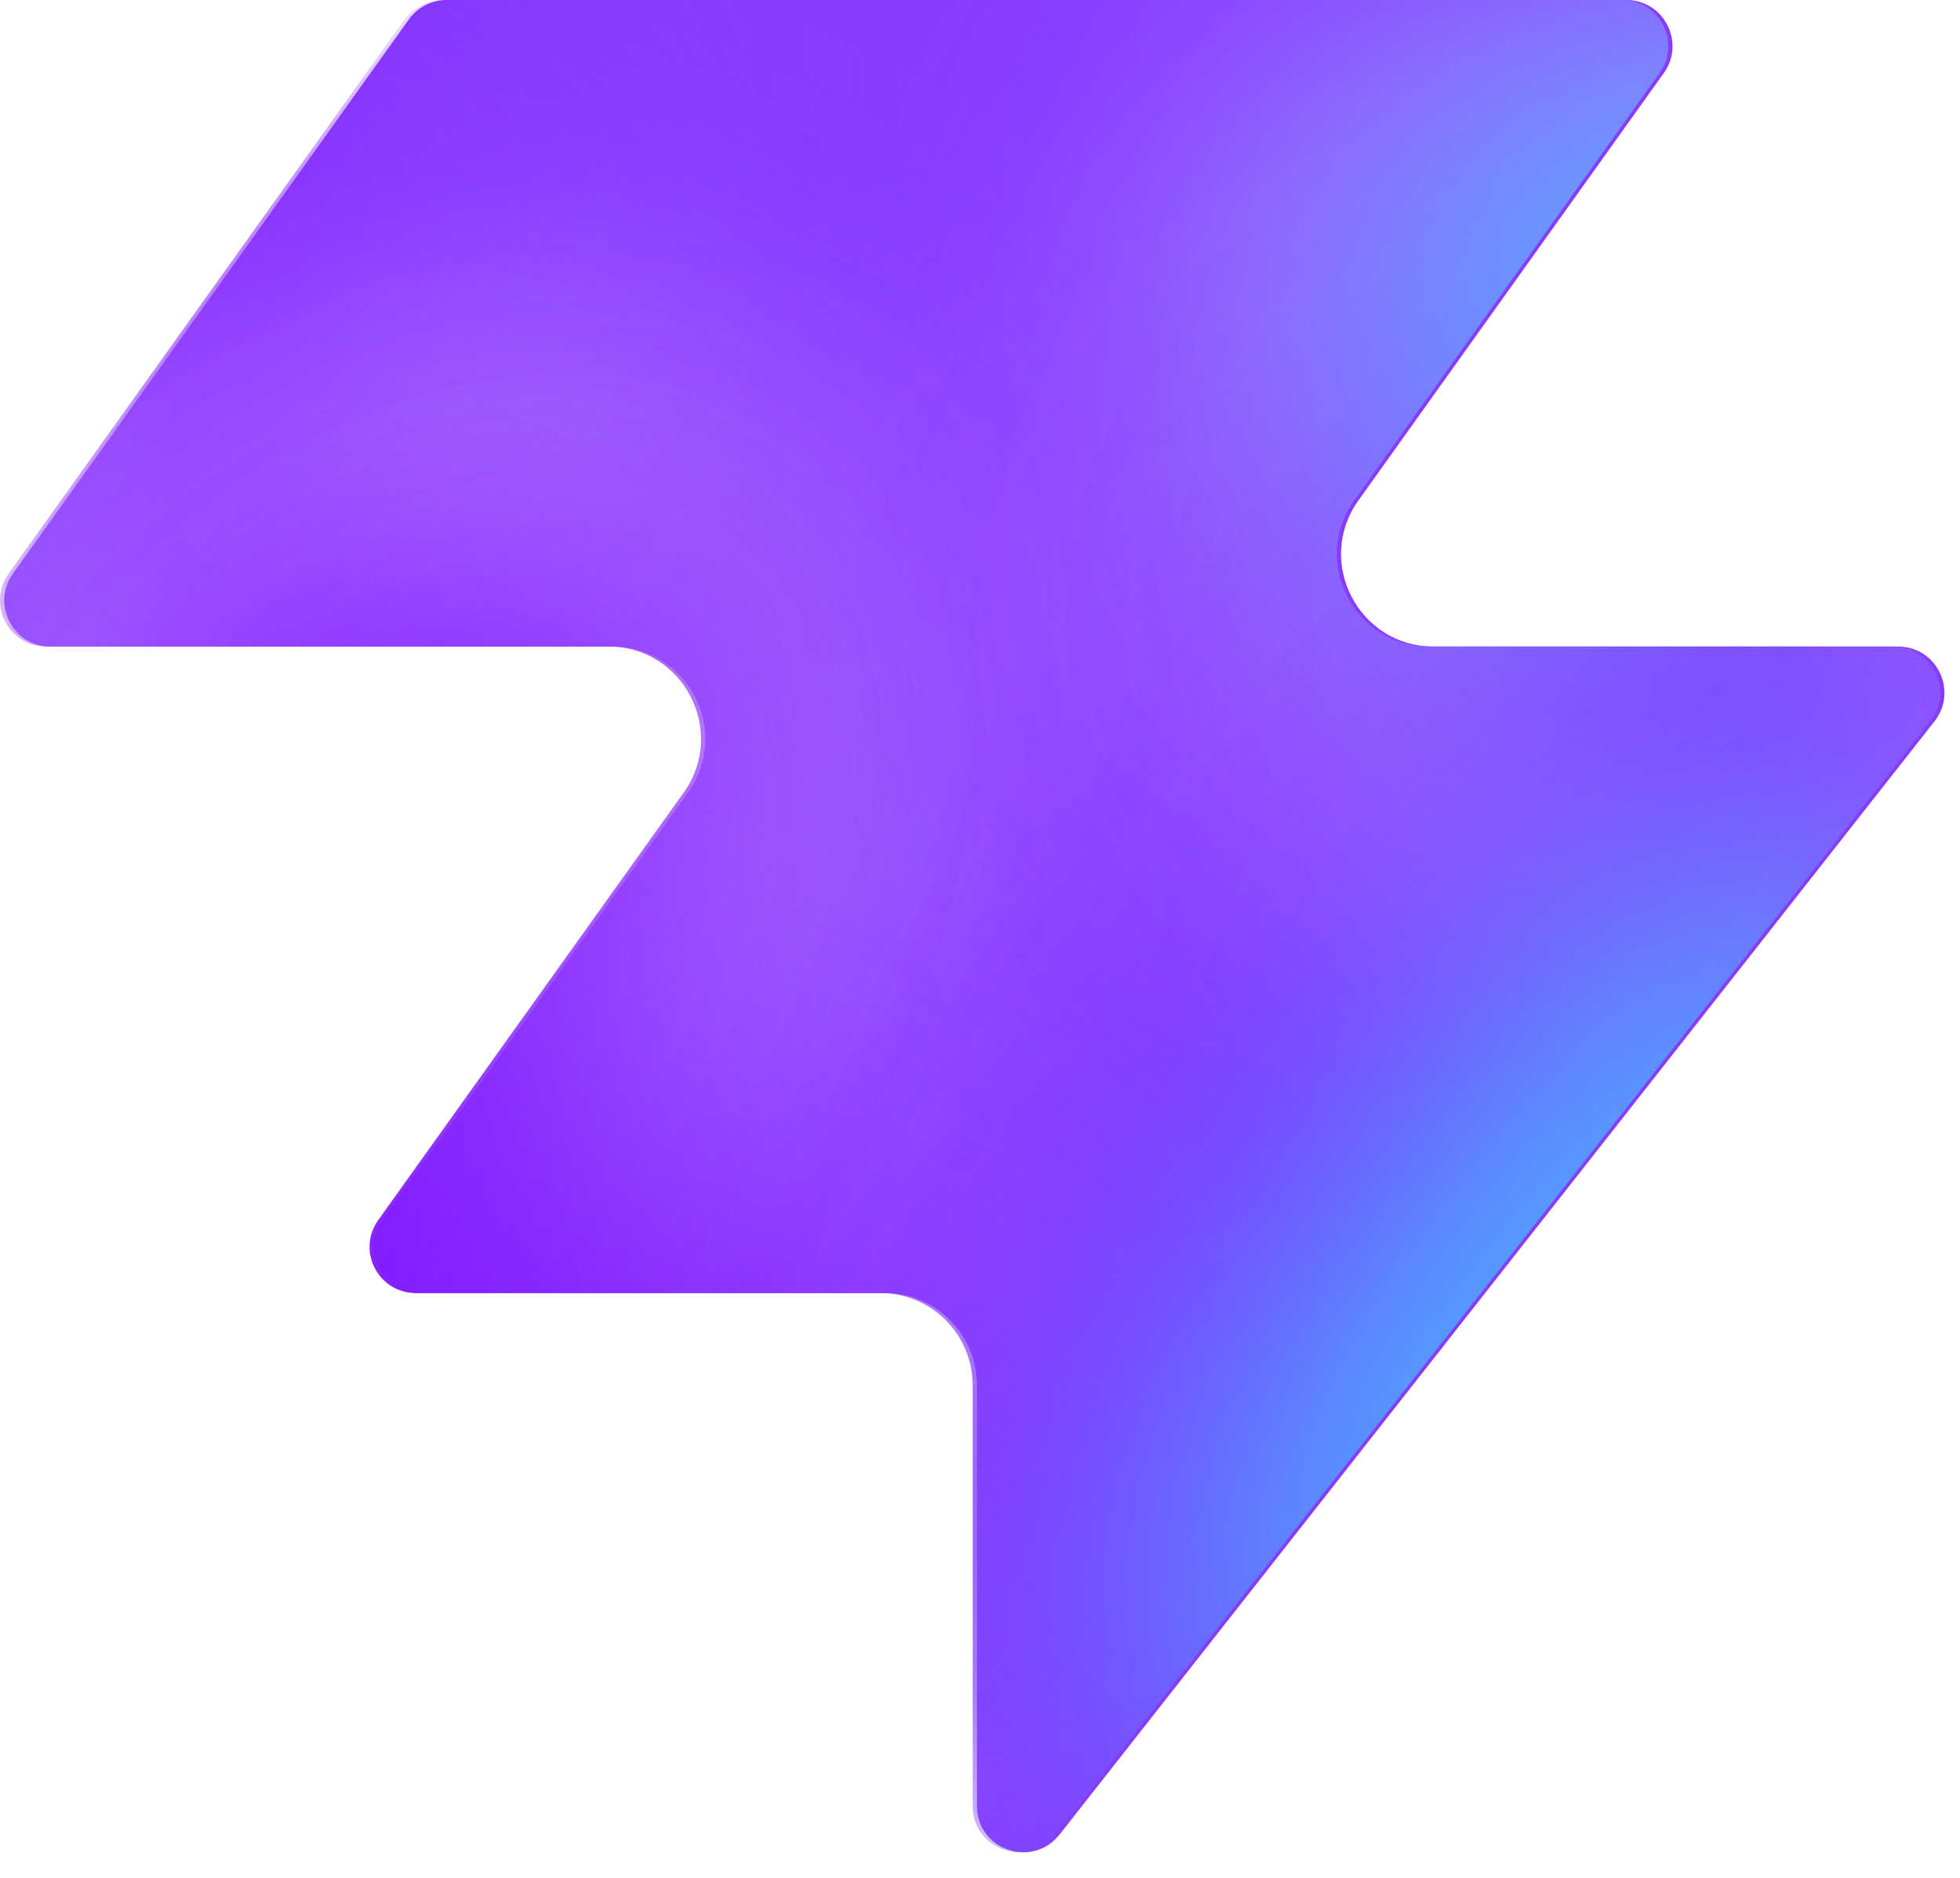
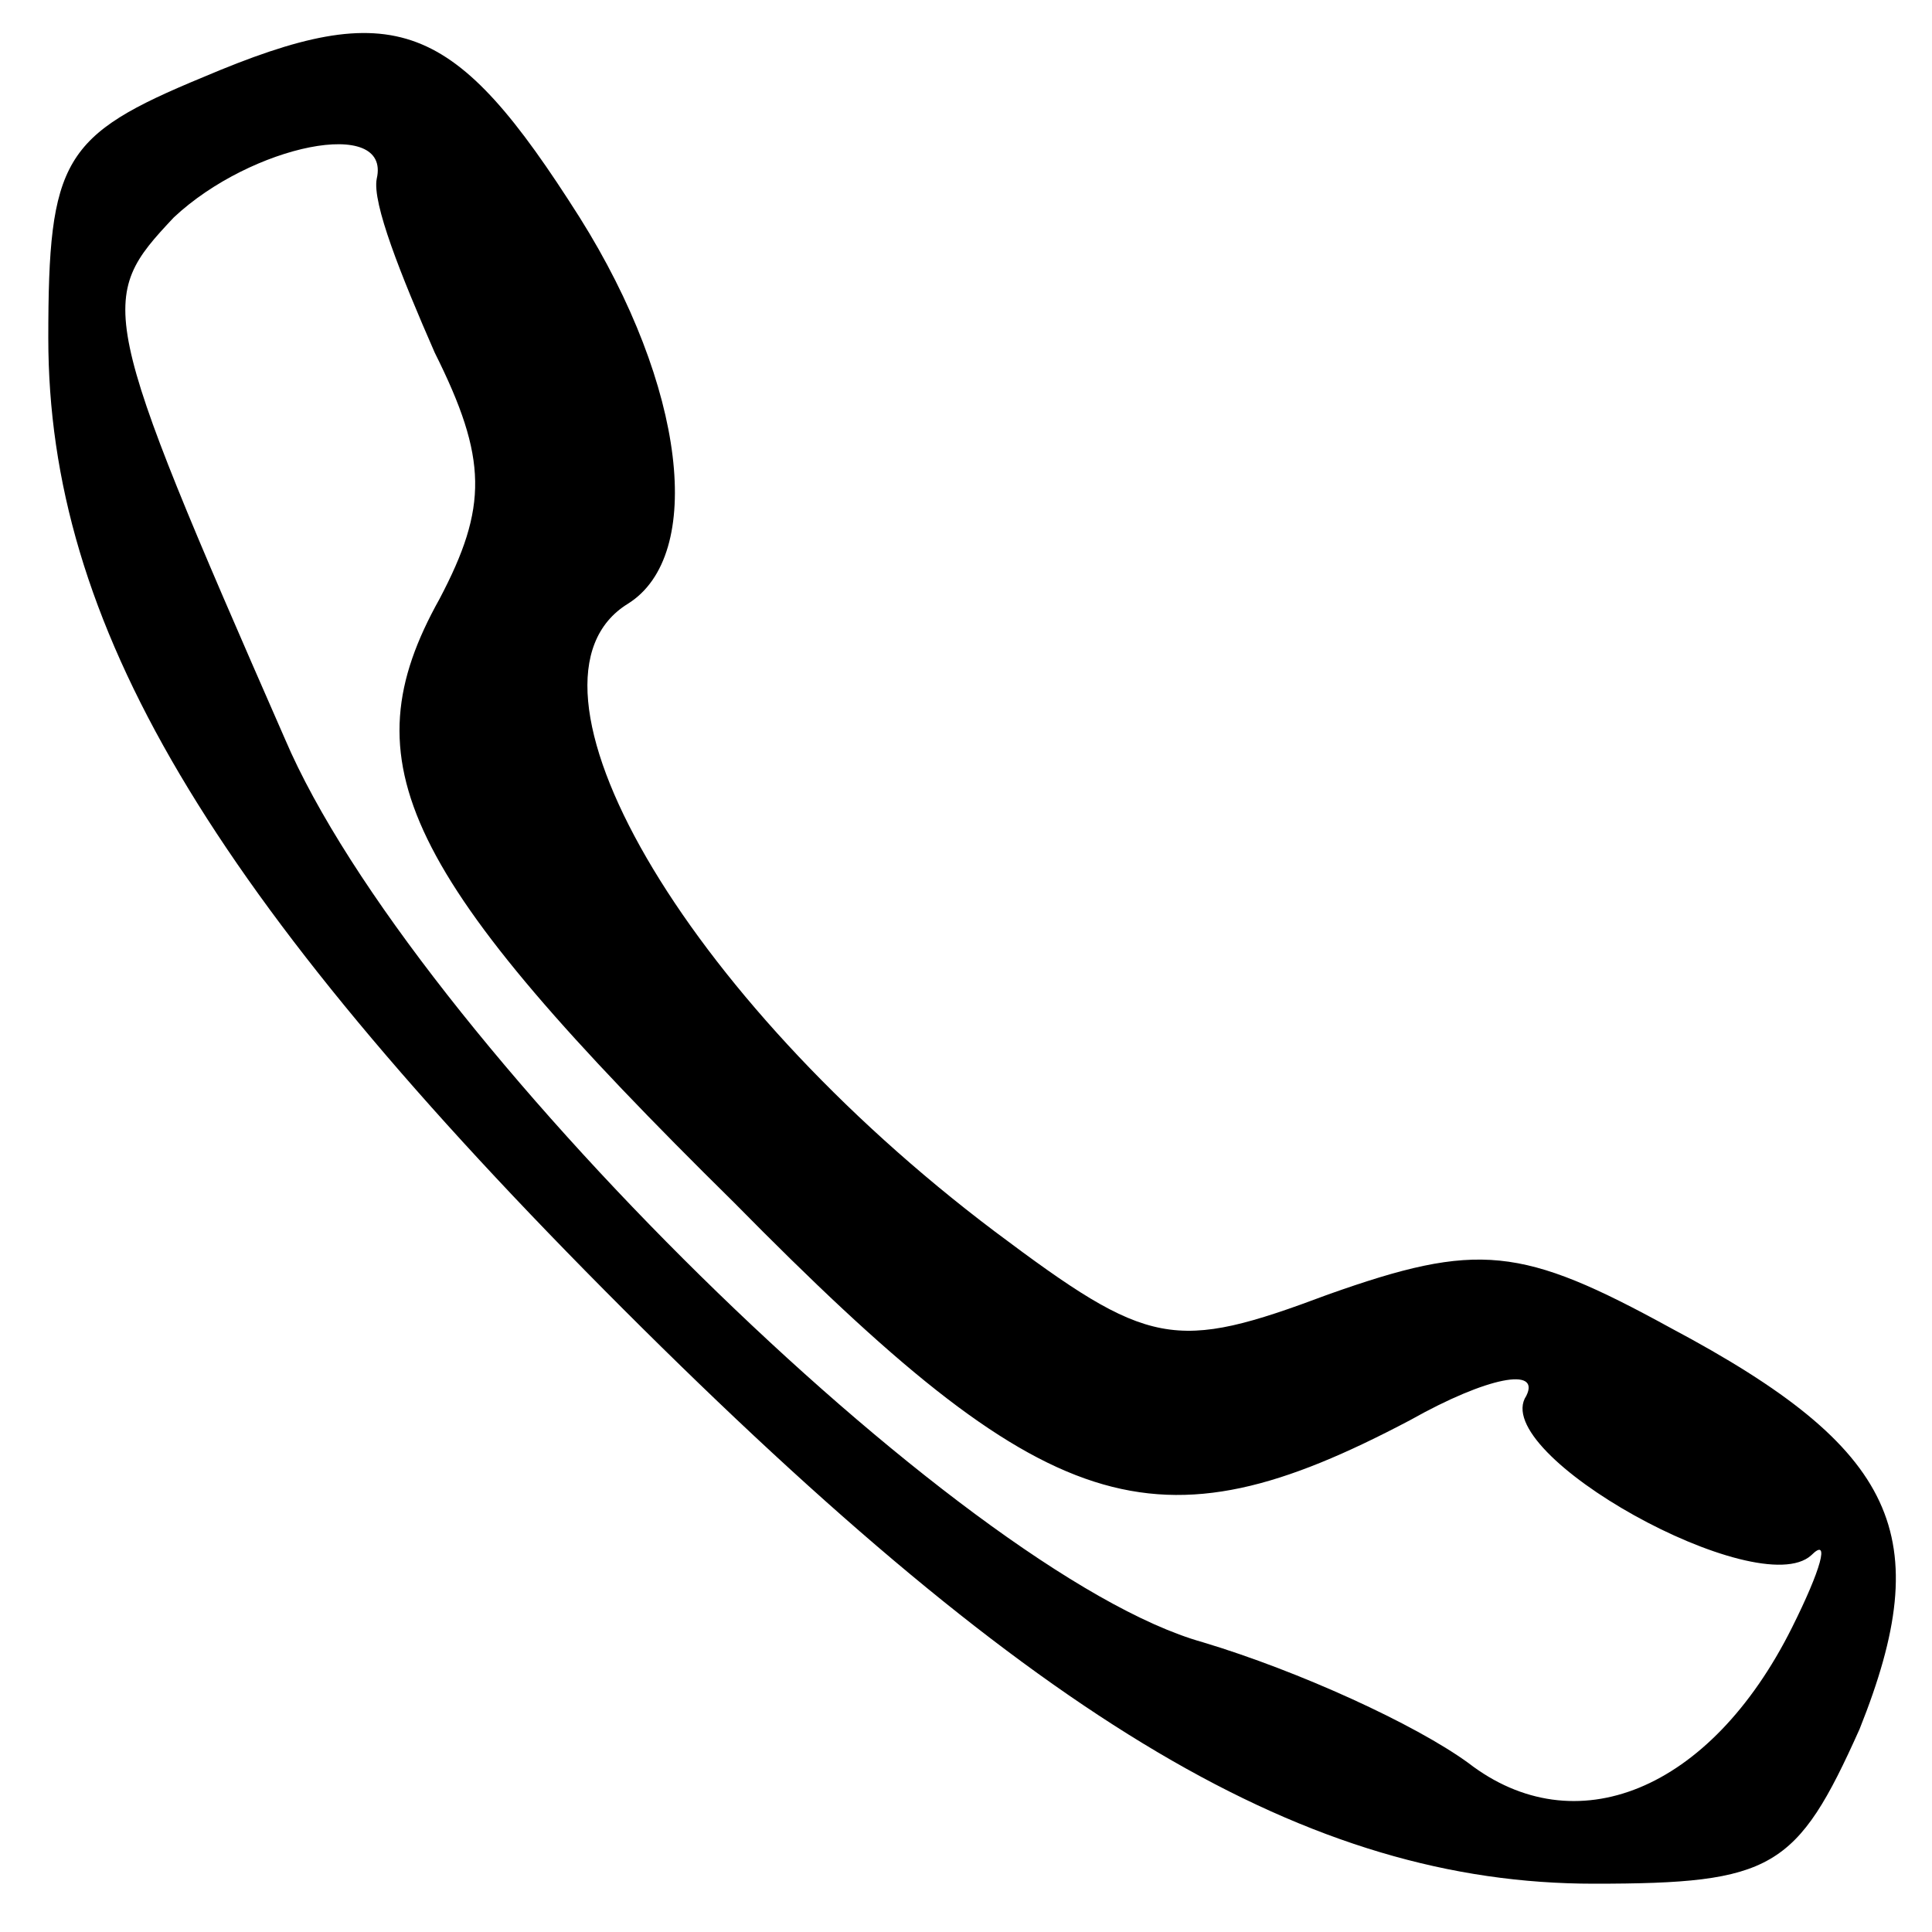
- <svg xmlns="http://www.w3.org/2000/svg" width="48" height="46" fill="none" viewBox="0 0 48 46">
-   <path fill="#863bff" d="M25.946 44.938c-.664.845-2.021.375-2.021-.698V33.937a2.26 2.26 0 0 0-2.262-2.262H10.287c-.92 0-1.456-1.04-.92-1.788l7.48-10.471c1.07-1.497 0-3.578-1.842-3.578H1.237c-.92 0-1.456-1.04-.92-1.788L10.013.474c.214-.297.556-.474.92-.474h28.894c.92 0 1.456 1.04.92 1.788l-7.48 10.471c-1.07 1.498 0 3.579 1.842 3.579h11.377c.943 0 1.473 1.088.89 1.83L25.947 44.94z" style="fill:#863bff;fill:color(display-p3 .525 .23 1);fill-opacity:1" />
-   <mask id="a" width="48" height="46" x="0" y="0" maskUnits="userSpaceOnUse" style="mask-type:alpha">
-     <path fill="#000" d="M25.842 44.938c-.664.844-2.021.375-2.021-.698V33.937a2.26 2.26 0 0 0-2.262-2.262H10.183c-.92 0-1.456-1.04-.92-1.788l7.48-10.471c1.07-1.498 0-3.579-1.842-3.579H1.133c-.92 0-1.456-1.04-.92-1.787L9.91.473c.214-.297.556-.474.92-.474h28.894c.92 0 1.456 1.04.92 1.788l-7.48 10.471c-1.07 1.498 0 3.578 1.842 3.578h11.377c.943 0 1.473 1.088.89 1.832L25.843 44.94z" style="fill:#000;fill-opacity:1" />
-   </mask>
-   <g mask="url(#a)">
-     <g filter="url(#b)">
-       <ellipse cx="5.508" cy="14.704" fill="#ede6ff" rx="5.508" ry="14.704" style="fill:#ede6ff;fill:color(display-p3 .927 .903 1);fill-opacity:1" transform="matrix(.00324 1 1 -.00324 -4.47 31.516)" />
-     </g>
-     <g filter="url(#c)">
-       <ellipse cx="10.399" cy="29.851" fill="#ede6ff" rx="10.399" ry="29.851" style="fill:#ede6ff;fill:color(display-p3 .927 .903 1);fill-opacity:1" transform="matrix(.00324 1 1 -.00324 -39.328 7.883)" />
-     </g>
-     <g filter="url(#d)">
-       <ellipse cx="5.508" cy="30.487" fill="#7e14ff" rx="5.508" ry="30.487" style="fill:#7e14ff;fill:color(display-p3 .492 .077 1);fill-opacity:1" transform="rotate(89.814 -25.913 -14.639)scale(1 -1)" />
-     </g>
-     <g filter="url(#e)">
-       <ellipse cx="5.508" cy="30.599" fill="#7e14ff" rx="5.508" ry="30.599" style="fill:#7e14ff;fill:color(display-p3 .492 .077 1);fill-opacity:1" transform="rotate(89.814 -32.644 -3.334)scale(1 -1)" />
-     </g>
-     <g filter="url(#f)">
-       <ellipse cx="5.508" cy="30.599" fill="#7e14ff" rx="5.508" ry="30.599" style="fill:#7e14ff;fill:color(display-p3 .492 .077 1);fill-opacity:1" transform="matrix(.00324 1 1 -.00324 -34.34 30.47)" />
-     </g>
-     <g filter="url(#g)">
-       <ellipse cx="14.072" cy="22.078" fill="#ede6ff" rx="14.072" ry="22.078" style="fill:#ede6ff;fill:color(display-p3 .927 .903 1);fill-opacity:1" transform="rotate(93.35 24.506 48.493)scale(-1 1)" />
-     </g>
-     <g filter="url(#h)">
-       <ellipse cx="3.47" cy="21.501" fill="#7e14ff" rx="3.47" ry="21.501" style="fill:#7e14ff;fill:color(display-p3 .492 .077 1);fill-opacity:1" transform="rotate(89.009 28.708 47.59)scale(-1 1)" />
-     </g>
-     <g filter="url(#i)">
-       <ellipse cx="3.47" cy="21.501" fill="#7e14ff" rx="3.47" ry="21.501" style="fill:#7e14ff;fill:color(display-p3 .492 .077 1);fill-opacity:1" transform="rotate(89.009 28.708 47.59)scale(-1 1)" />
-     </g>
-     <g filter="url(#j)">
-       <ellipse cx=".387" cy="8.972" fill="#7e14ff" rx="4.407" ry="29.108" style="fill:#7e14ff;fill:color(display-p3 .492 .077 1);fill-opacity:1" transform="rotate(39.51 .387 8.972)" />
-     </g>
-     <g filter="url(#k)">
-       <ellipse cx="47.523" cy="-6.092" fill="#7e14ff" rx="4.407" ry="29.108" style="fill:#7e14ff;fill:color(display-p3 .492 .077 1);fill-opacity:1" transform="rotate(37.892 47.523 -6.092)" />
-     </g>
-     <g filter="url(#l)">
-       <ellipse cx="41.412" cy="6.333" fill="#47bfff" rx="5.971" ry="9.665" style="fill:#47bfff;fill:color(display-p3 .28 .748 1);fill-opacity:1" transform="rotate(37.892 41.412 6.333)" />
-     </g>
-     <g filter="url(#m)">
-       <ellipse cx="-1.879" cy="38.332" fill="#7e14ff" rx="4.407" ry="29.108" style="fill:#7e14ff;fill:color(display-p3 .492 .077 1);fill-opacity:1" transform="rotate(37.892 -1.88 38.332)" />
-     </g>
-     <g filter="url(#n)">
-       <ellipse cx="-1.879" cy="38.332" fill="#7e14ff" rx="4.407" ry="29.108" style="fill:#7e14ff;fill:color(display-p3 .492 .077 1);fill-opacity:1" transform="rotate(37.892 -1.88 38.332)" />
-     </g>
-     <g filter="url(#o)">
-       <ellipse cx="35.651" cy="29.907" fill="#7e14ff" rx="4.407" ry="29.108" style="fill:#7e14ff;fill:color(display-p3 .492 .077 1);fill-opacity:1" transform="rotate(37.892 35.651 29.907)" />
-     </g>
-     <g filter="url(#p)">
-       <ellipse cx="38.418" cy="32.4" fill="#47bfff" rx="5.971" ry="15.297" style="fill:#47bfff;fill:color(display-p3 .28 .748 1);fill-opacity:1" transform="rotate(37.892 38.418 32.4)" />
-     </g>
+ <svg xmlns="http://www.w3.org/2000/svg" version="1.0" width="40pt" height="40pt" viewBox="0 0 40 40" preserveAspectRatio="xMidYMid meet">
+   <g transform="translate(0,40) scale(0.1,-0.1)" fill="#000000" stroke="none">
+     <path d="M42 384 c-29 -12 -32 -17 -32 -54 0 -59 33 -115 119 -201 86 -86 142 -119 201 -119 37 0 42 3 55 32 16 40 8 58 -39 83 -31 17 -40 18 -71 7 -32 -12 -37 -11 -69 13 -65 49 -102 114 -76 130 16 10 12 45 -10 80 -26 41 -38 46 -78 29z m36 -21 c-1 -5 5 -20 12 -36 11 -22 11 -32 1 -51 -19 -34 -8 -57 61 -125 65 -66 87 -73 140 -45 16 9 27 11 24 5 -8 -12 48 -43 59 -33 4 4 2 -3 -4 -15 -17 -34 -45 -45 -67 -28 -11 8 -35 19 -55 25 -50 14 -164 126 -190 187 -39 89 -39 91 -23 108 16 15 45 21 42 8z" />
  </g>
-   <defs>
-     <filter id="b" width="60.045" height="41.654" x="-19.77" y="16.149" color-interpolation-filters="sRGB" filterUnits="userSpaceOnUse">
-       <feFlood flood-opacity="0" result="BackgroundImageFix" />
-       <feBlend in="SourceGraphic" in2="BackgroundImageFix" result="shape" />
-       <feGaussianBlur result="effect1_foregroundBlur_2002_17158" stdDeviation="7.659" />
-     </filter>
-     <filter id="c" width="90.34" height="51.437" x="-54.613" y="-7.533" color-interpolation-filters="sRGB" filterUnits="userSpaceOnUse">
-       <feFlood flood-opacity="0" result="BackgroundImageFix" />
-       <feBlend in="SourceGraphic" in2="BackgroundImageFix" result="shape" />
-       <feGaussianBlur result="effect1_foregroundBlur_2002_17158" stdDeviation="7.659" />
-     </filter>
-     <filter id="d" width="79.355" height="29.4" x="-49.64" y="2.03" color-interpolation-filters="sRGB" filterUnits="userSpaceOnUse">
-       <feFlood flood-opacity="0" result="BackgroundImageFix" />
-       <feBlend in="SourceGraphic" in2="BackgroundImageFix" result="shape" />
-       <feGaussianBlur result="effect1_foregroundBlur_2002_17158" stdDeviation="4.596" />
-     </filter>
-     <filter id="e" width="79.579" height="29.4" x="-45.045" y="20.029" color-interpolation-filters="sRGB" filterUnits="userSpaceOnUse">
-       <feFlood flood-opacity="0" result="BackgroundImageFix" />
-       <feBlend in="SourceGraphic" in2="BackgroundImageFix" result="shape" />
-       <feGaussianBlur result="effect1_foregroundBlur_2002_17158" stdDeviation="4.596" />
-     </filter>
-     <filter id="f" width="79.579" height="29.4" x="-43.513" y="21.178" color-interpolation-filters="sRGB" filterUnits="userSpaceOnUse">
-       <feFlood flood-opacity="0" result="BackgroundImageFix" />
-       <feBlend in="SourceGraphic" in2="BackgroundImageFix" result="shape" />
-       <feGaussianBlur result="effect1_foregroundBlur_2002_17158" stdDeviation="4.596" />
-     </filter>
-     <filter id="g" width="74.749" height="58.852" x="15.756" y="-17.901" color-interpolation-filters="sRGB" filterUnits="userSpaceOnUse">
-       <feFlood flood-opacity="0" result="BackgroundImageFix" />
-       <feBlend in="SourceGraphic" in2="BackgroundImageFix" result="shape" />
-       <feGaussianBlur result="effect1_foregroundBlur_2002_17158" stdDeviation="7.659" />
-     </filter>
-     <filter id="h" width="61.377" height="25.362" x="23.548" y="2.284" color-interpolation-filters="sRGB" filterUnits="userSpaceOnUse">
-       <feFlood flood-opacity="0" result="BackgroundImageFix" />
-       <feBlend in="SourceGraphic" in2="BackgroundImageFix" result="shape" />
-       <feGaussianBlur result="effect1_foregroundBlur_2002_17158" stdDeviation="4.596" />
-     </filter>
-     <filter id="i" width="61.377" height="25.362" x="23.548" y="2.284" color-interpolation-filters="sRGB" filterUnits="userSpaceOnUse">
-       <feFlood flood-opacity="0" result="BackgroundImageFix" />
-       <feBlend in="SourceGraphic" in2="BackgroundImageFix" result="shape" />
-       <feGaussianBlur result="effect1_foregroundBlur_2002_17158" stdDeviation="4.596" />
-     </filter>
-     <filter id="j" width="56.045" height="63.649" x="-27.636" y="-22.853" color-interpolation-filters="sRGB" filterUnits="userSpaceOnUse">
-       <feFlood flood-opacity="0" result="BackgroundImageFix" />
-       <feBlend in="SourceGraphic" in2="BackgroundImageFix" result="shape" />
-       <feGaussianBlur result="effect1_foregroundBlur_2002_17158" stdDeviation="4.596" />
-     </filter>
-     <filter id="k" width="54.814" height="64.646" x="20.116" y="-38.415" color-interpolation-filters="sRGB" filterUnits="userSpaceOnUse">
-       <feFlood flood-opacity="0" result="BackgroundImageFix" />
-       <feBlend in="SourceGraphic" in2="BackgroundImageFix" result="shape" />
-       <feGaussianBlur result="effect1_foregroundBlur_2002_17158" stdDeviation="4.596" />
-     </filter>
-     <filter id="l" width="33.541" height="35.313" x="24.641" y="-11.323" color-interpolation-filters="sRGB" filterUnits="userSpaceOnUse">
-       <feFlood flood-opacity="0" result="BackgroundImageFix" />
-       <feBlend in="SourceGraphic" in2="BackgroundImageFix" result="shape" />
-       <feGaussianBlur result="effect1_foregroundBlur_2002_17158" stdDeviation="4.596" />
-     </filter>
-     <filter id="m" width="54.814" height="64.646" x="-29.286" y="6.009" color-interpolation-filters="sRGB" filterUnits="userSpaceOnUse">
-       <feFlood flood-opacity="0" result="BackgroundImageFix" />
-       <feBlend in="SourceGraphic" in2="BackgroundImageFix" result="shape" />
-       <feGaussianBlur result="effect1_foregroundBlur_2002_17158" stdDeviation="4.596" />
-     </filter>
-     <filter id="n" width="54.814" height="64.646" x="-29.286" y="6.009" color-interpolation-filters="sRGB" filterUnits="userSpaceOnUse">
-       <feFlood flood-opacity="0" result="BackgroundImageFix" />
-       <feBlend in="SourceGraphic" in2="BackgroundImageFix" result="shape" />
-       <feGaussianBlur result="effect1_foregroundBlur_2002_17158" stdDeviation="4.596" />
-     </filter>
-     <filter id="o" width="54.814" height="64.646" x="8.244" y="-2.416" color-interpolation-filters="sRGB" filterUnits="userSpaceOnUse">
-       <feFlood flood-opacity="0" result="BackgroundImageFix" />
-       <feBlend in="SourceGraphic" in2="BackgroundImageFix" result="shape" />
-       <feGaussianBlur result="effect1_foregroundBlur_2002_17158" stdDeviation="4.596" />
-     </filter>
-     <filter id="p" width="39.409" height="43.623" x="18.713" y="10.588" color-interpolation-filters="sRGB" filterUnits="userSpaceOnUse">
-       <feFlood flood-opacity="0" result="BackgroundImageFix" />
-       <feBlend in="SourceGraphic" in2="BackgroundImageFix" result="shape" />
-       <feGaussianBlur result="effect1_foregroundBlur_2002_17158" stdDeviation="4.596" />
-     </filter>
-   </defs>
</svg>
